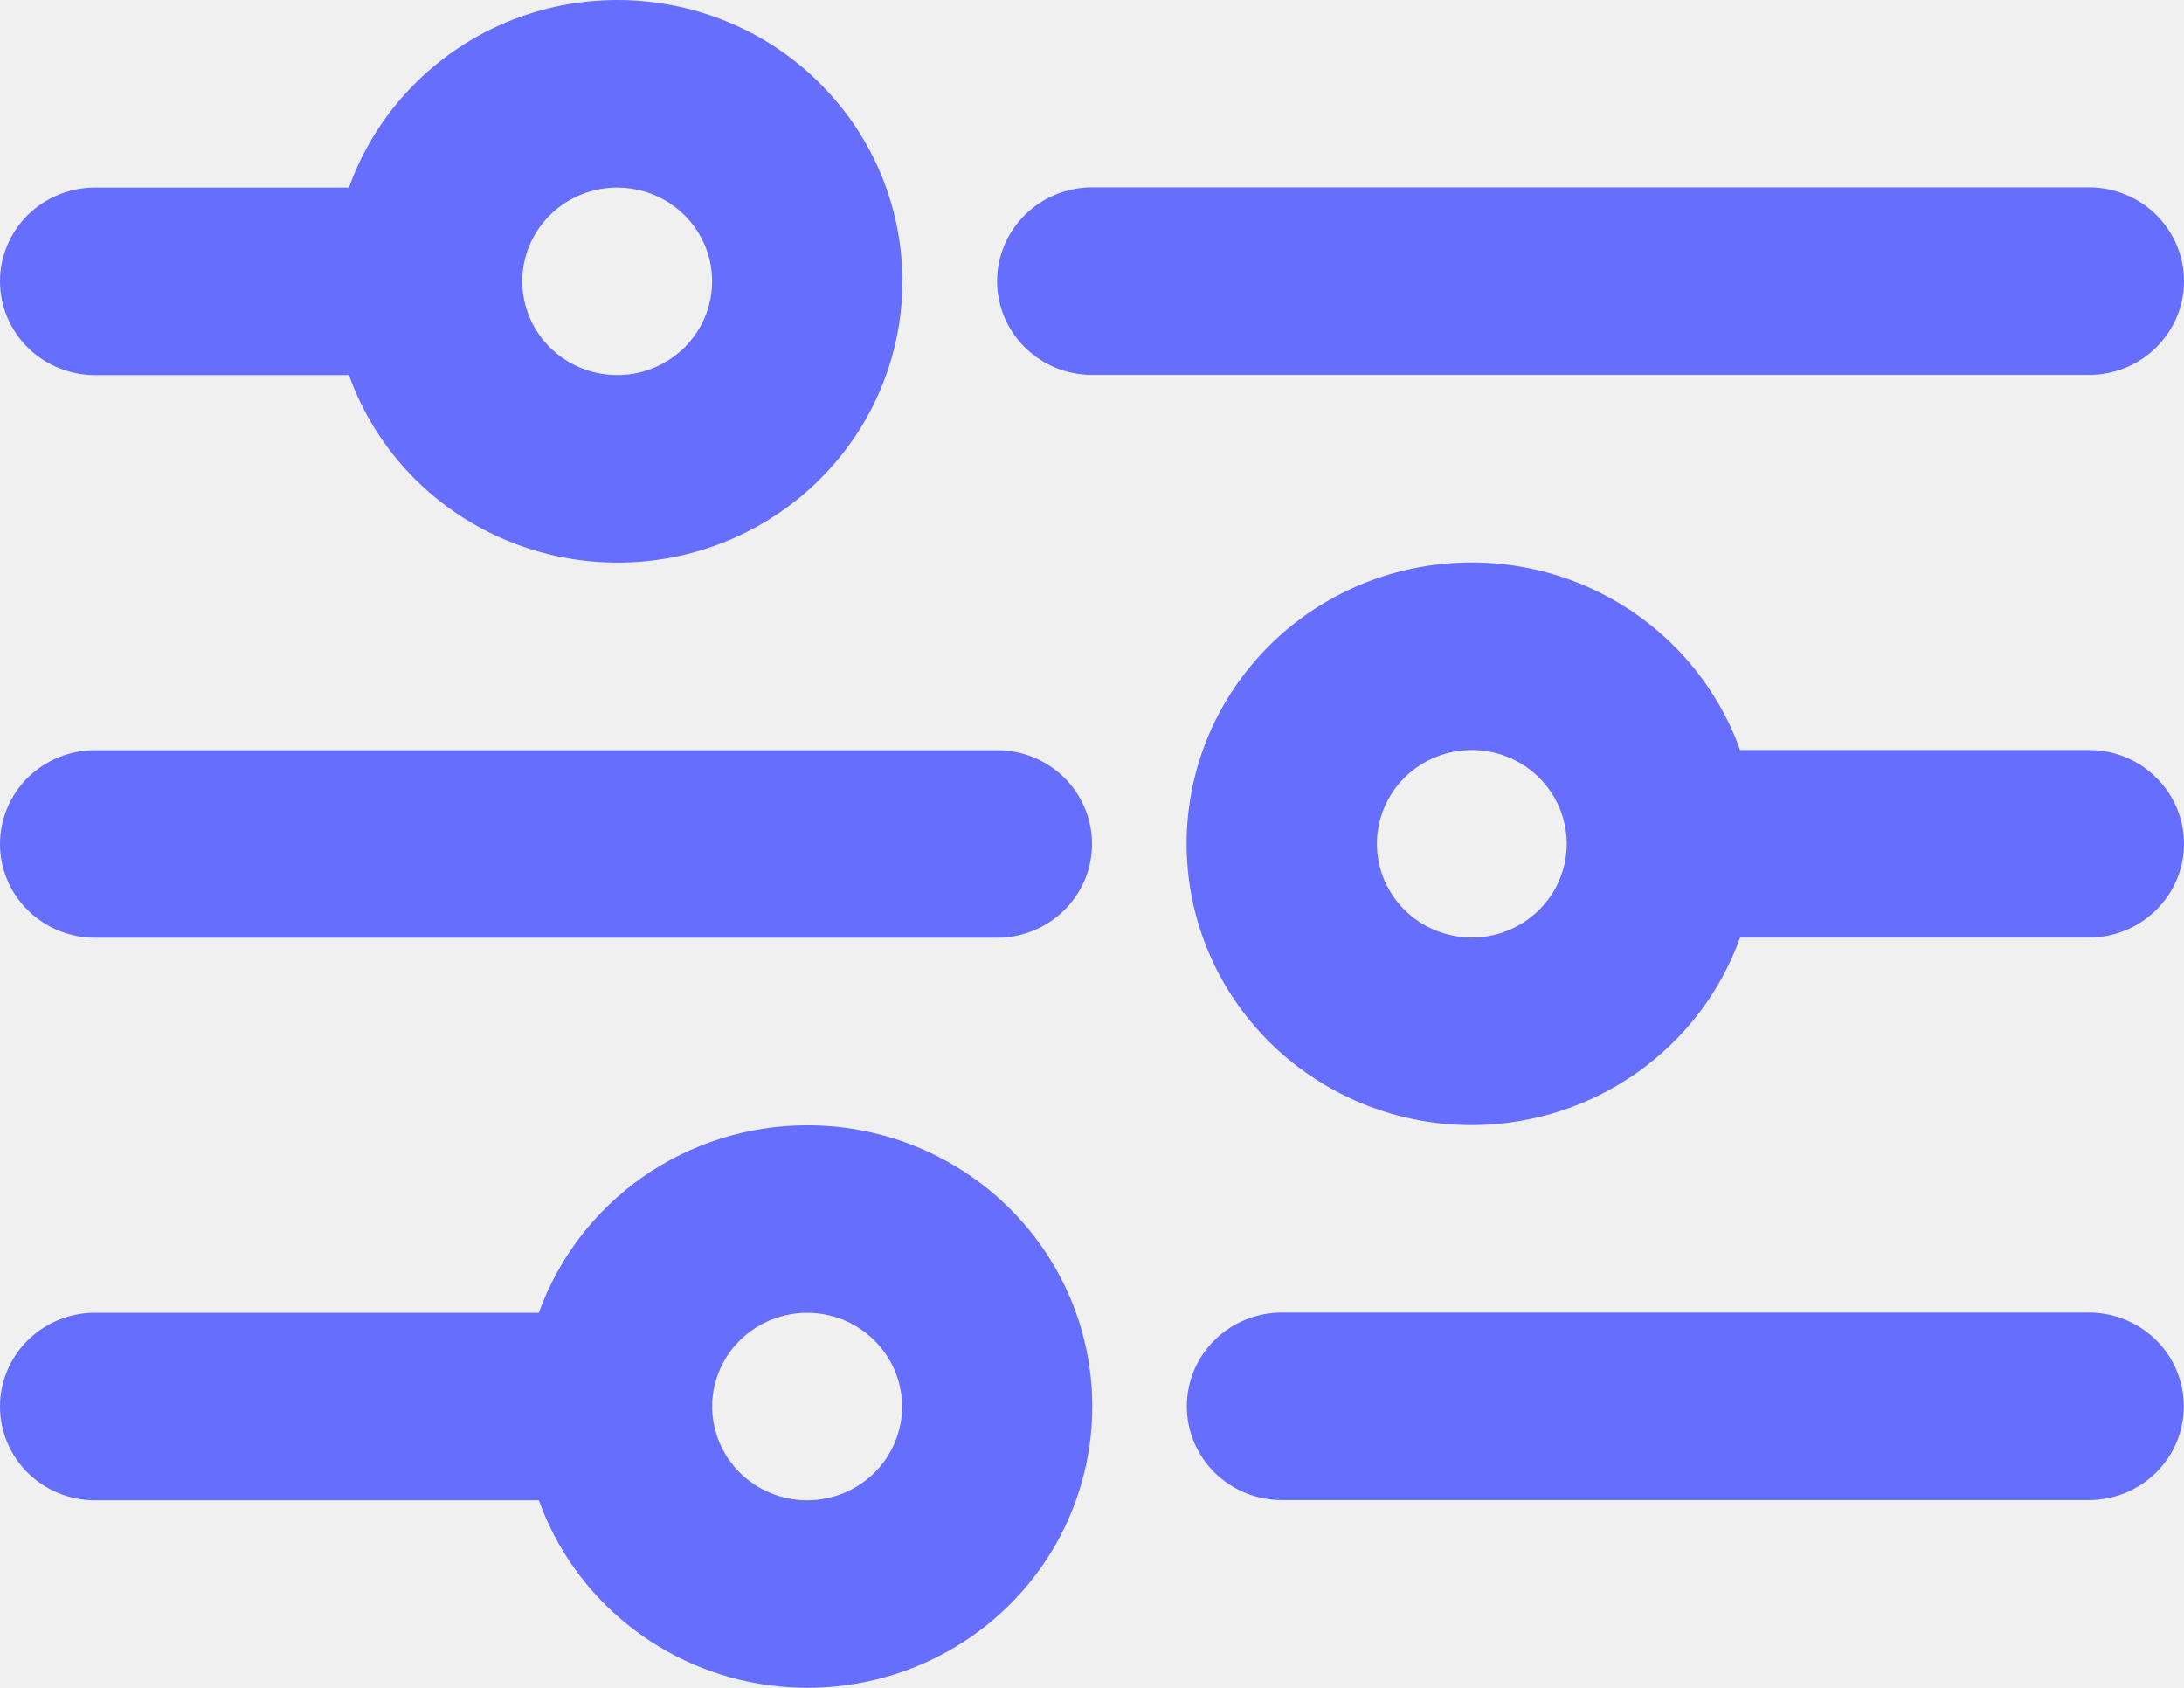
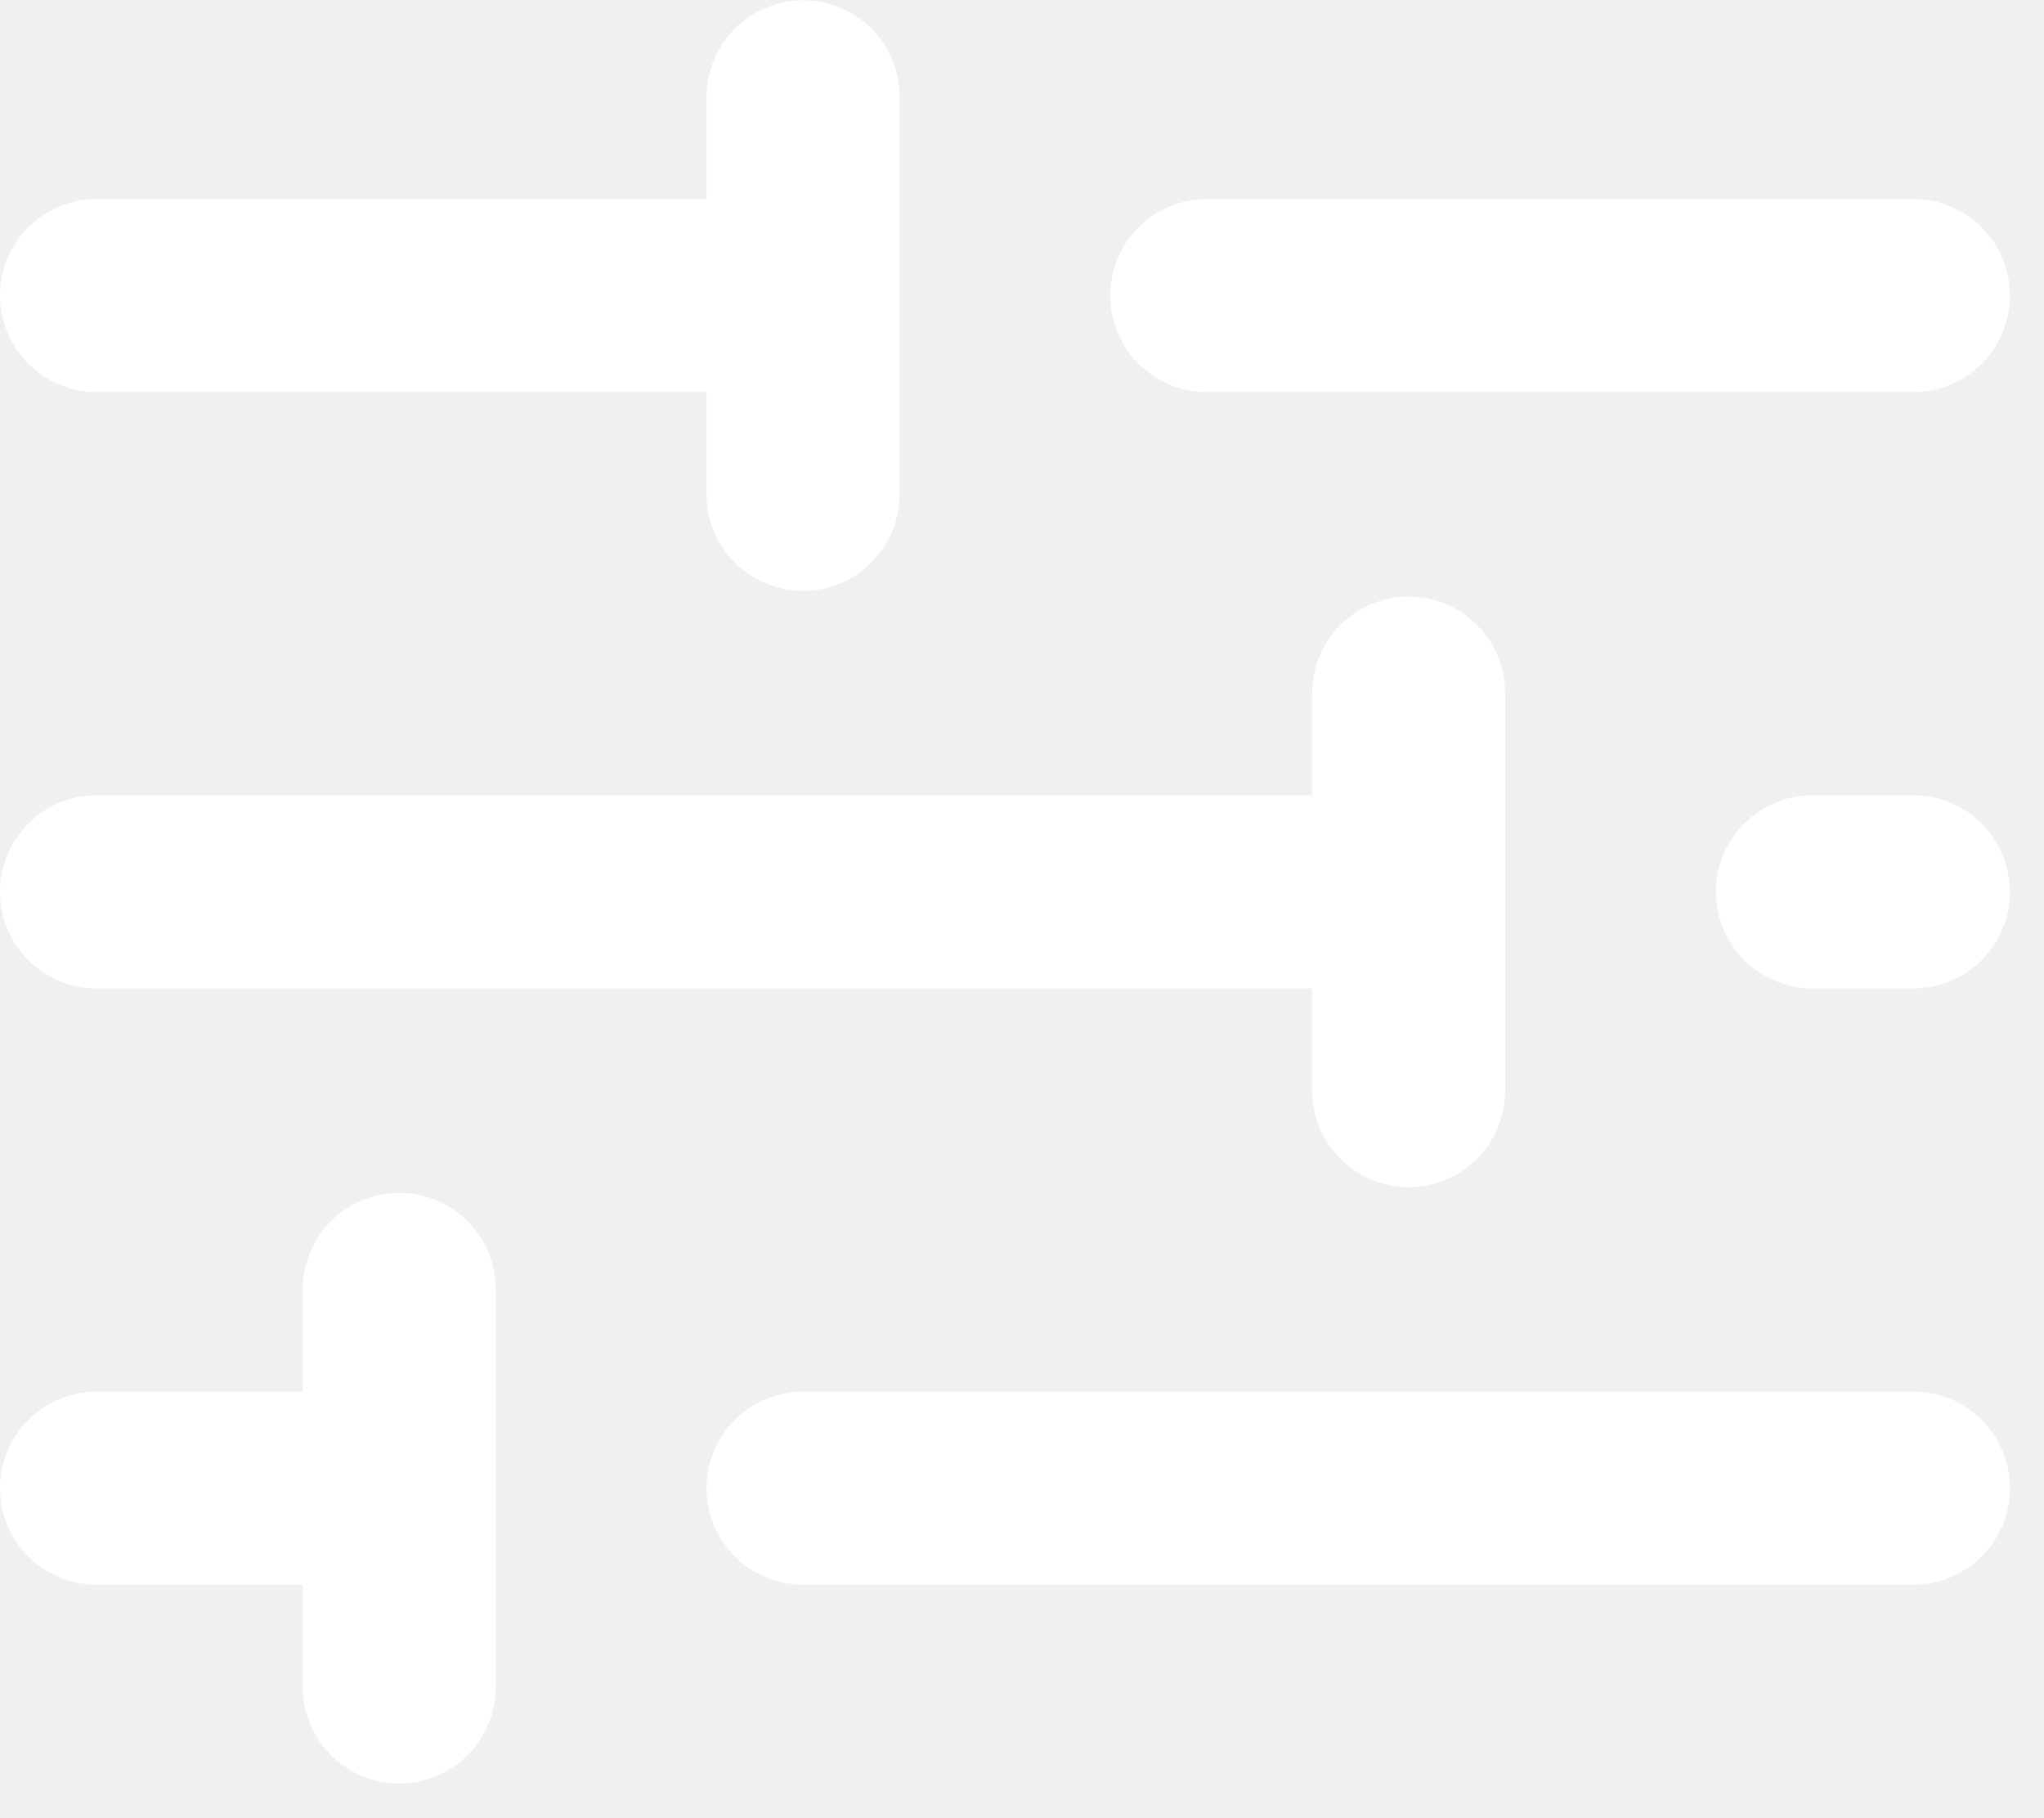
- <svg xmlns="http://www.w3.org/2000/svg" width="22" height="17" viewBox="0 0 22 17" fill="none">
-   <path d="M22 2.832C22 2.581 21.899 2.341 21.72 2.164C21.541 1.987 21.297 1.887 21.044 1.887H11C10.747 1.887 10.504 1.987 10.324 2.164C10.145 2.341 10.044 2.581 10.044 2.832C10.044 3.082 10.145 3.322 10.324 3.499C10.504 3.677 10.747 3.776 11 3.776H21.044C21.297 3.776 21.541 3.677 21.72 3.499C21.899 3.322 22 3.082 22 2.832Z" fill="#666EFE" />
-   <path d="M0.956 3.778H3.515C3.741 4.408 4.185 4.939 4.769 5.277C5.352 5.615 6.039 5.739 6.706 5.626C7.373 5.513 7.978 5.17 8.414 4.659C8.851 4.148 9.09 3.502 9.09 2.833C9.09 2.165 8.851 1.518 8.414 1.007C7.978 0.496 7.373 0.154 6.706 0.041C6.039 -0.072 5.352 0.051 4.769 0.389C4.185 0.728 3.741 1.259 3.515 1.889H0.956C0.703 1.889 0.46 1.988 0.28 2.165C0.101 2.343 0 2.583 0 2.833C0 3.084 0.101 3.324 0.28 3.501C0.46 3.678 0.703 3.778 0.956 3.778ZM6.217 1.889C6.406 1.889 6.591 1.944 6.749 2.048C6.906 2.152 7.028 2.299 7.101 2.472C7.173 2.644 7.192 2.834 7.155 3.018C7.118 3.201 7.027 3.369 6.894 3.501C6.76 3.633 6.589 3.723 6.404 3.76C6.218 3.796 6.026 3.777 5.851 3.706C5.676 3.634 5.527 3.513 5.422 3.358C5.317 3.203 5.261 3.02 5.261 2.833C5.261 2.583 5.361 2.343 5.541 2.165C5.72 1.988 5.964 1.889 6.217 1.889Z" fill="#666EFE" />
-   <path d="M21.043 7.554H17.528C17.302 6.924 16.858 6.393 16.274 6.054C15.691 5.716 15.005 5.593 14.337 5.706C13.67 5.819 13.065 6.161 12.629 6.672C12.192 7.183 11.953 7.83 11.953 8.498C11.953 9.167 12.192 9.814 12.629 10.325C13.065 10.835 13.67 11.178 14.337 11.291C15.005 11.404 15.691 11.28 16.274 10.942C16.858 10.604 17.302 10.073 17.528 9.443H21.043C21.297 9.443 21.54 9.343 21.719 9.166C21.899 8.989 22 8.749 22 8.498C22 8.248 21.899 8.008 21.719 7.831C21.54 7.653 21.297 7.554 21.043 7.554ZM14.826 9.443C14.637 9.443 14.452 9.387 14.294 9.284C14.137 9.18 14.015 9.032 13.942 8.86C13.87 8.687 13.851 8.497 13.888 8.314C13.925 8.131 14.016 7.963 14.149 7.831C14.283 7.698 14.454 7.608 14.639 7.572C14.825 7.536 15.017 7.554 15.192 7.626C15.367 7.697 15.516 7.818 15.621 7.974C15.726 8.129 15.782 8.312 15.782 8.498C15.782 8.749 15.682 8.989 15.502 9.166C15.323 9.343 15.08 9.443 14.826 9.443Z" fill="#666EFE" />
-   <path d="M10.043 7.556H0.956C0.703 7.556 0.46 7.655 0.28 7.832C0.101 8.009 0 8.25 0 8.5C0 8.751 0.101 8.991 0.28 9.168C0.46 9.345 0.703 9.445 0.956 9.445H10.043C10.297 9.445 10.54 9.345 10.72 9.168C10.899 8.991 11 8.751 11 8.5C11 8.25 10.899 8.009 10.72 7.832C10.54 7.655 10.297 7.556 10.043 7.556Z" fill="#666EFE" />
-   <path d="M21.042 13.22H12.912C12.658 13.22 12.415 13.32 12.235 13.497C12.056 13.674 11.955 13.914 11.955 14.165C11.955 14.415 12.056 14.655 12.235 14.832C12.415 15.01 12.658 15.109 12.912 15.109H21.042C21.295 15.109 21.539 15.01 21.718 14.832C21.898 14.655 21.998 14.415 21.998 14.165C21.998 13.914 21.898 13.674 21.718 13.497C21.539 13.32 21.295 13.22 21.042 13.22Z" fill="#666EFE" />
-   <path d="M8.13 11.334C7.537 11.334 6.959 11.516 6.475 11.854C5.992 12.193 5.626 12.671 5.428 13.222H0.956C0.703 13.222 0.46 13.322 0.28 13.499C0.101 13.676 0 13.916 0 14.167C0 14.417 0.101 14.658 0.28 14.835C0.46 15.012 0.703 15.111 0.956 15.111H5.428C5.604 15.601 5.912 16.034 6.32 16.362C6.727 16.691 7.219 16.902 7.74 16.973C8.261 17.044 8.792 16.973 9.275 16.766C9.758 16.559 10.174 16.226 10.477 15.801C10.781 15.377 10.96 14.878 10.996 14.36C11.032 13.841 10.923 13.323 10.681 12.862C10.438 12.401 10.072 12.014 9.622 11.745C9.173 11.475 8.656 11.333 8.13 11.334ZM8.13 15.111C7.941 15.111 7.756 15.056 7.599 14.952C7.441 14.848 7.319 14.701 7.247 14.528C7.174 14.356 7.155 14.166 7.192 13.982C7.229 13.799 7.32 13.631 7.454 13.499C7.588 13.367 7.758 13.277 7.944 13.241C8.129 13.204 8.321 13.223 8.496 13.294C8.671 13.366 8.82 13.487 8.925 13.642C9.031 13.797 9.087 13.98 9.087 14.167C9.087 14.417 8.986 14.658 8.807 14.835C8.627 15.012 8.384 15.111 8.13 15.111Z" fill="#666EFE" />
+ <svg xmlns="http://www.w3.org/2000/svg" width="18" height="16" viewBox="0 0 18 16" fill="none">
+   <path d="M7.072 13.102H16.85M0.85 13.102H3.516M3.516 13.102V14.852M3.516 13.102V11.352M15.961 7.852H16.85M0.85 7.852H12.405M12.405 7.852V9.602M12.405 7.852V6.102M10.627 2.602H16.85M0.85 2.602H7.072M7.072 2.602V4.352M7.072 2.602V0.852" stroke="white" stroke-width="1.7" stroke-linecap="round" stroke-linejoin="round" />
</svg>
